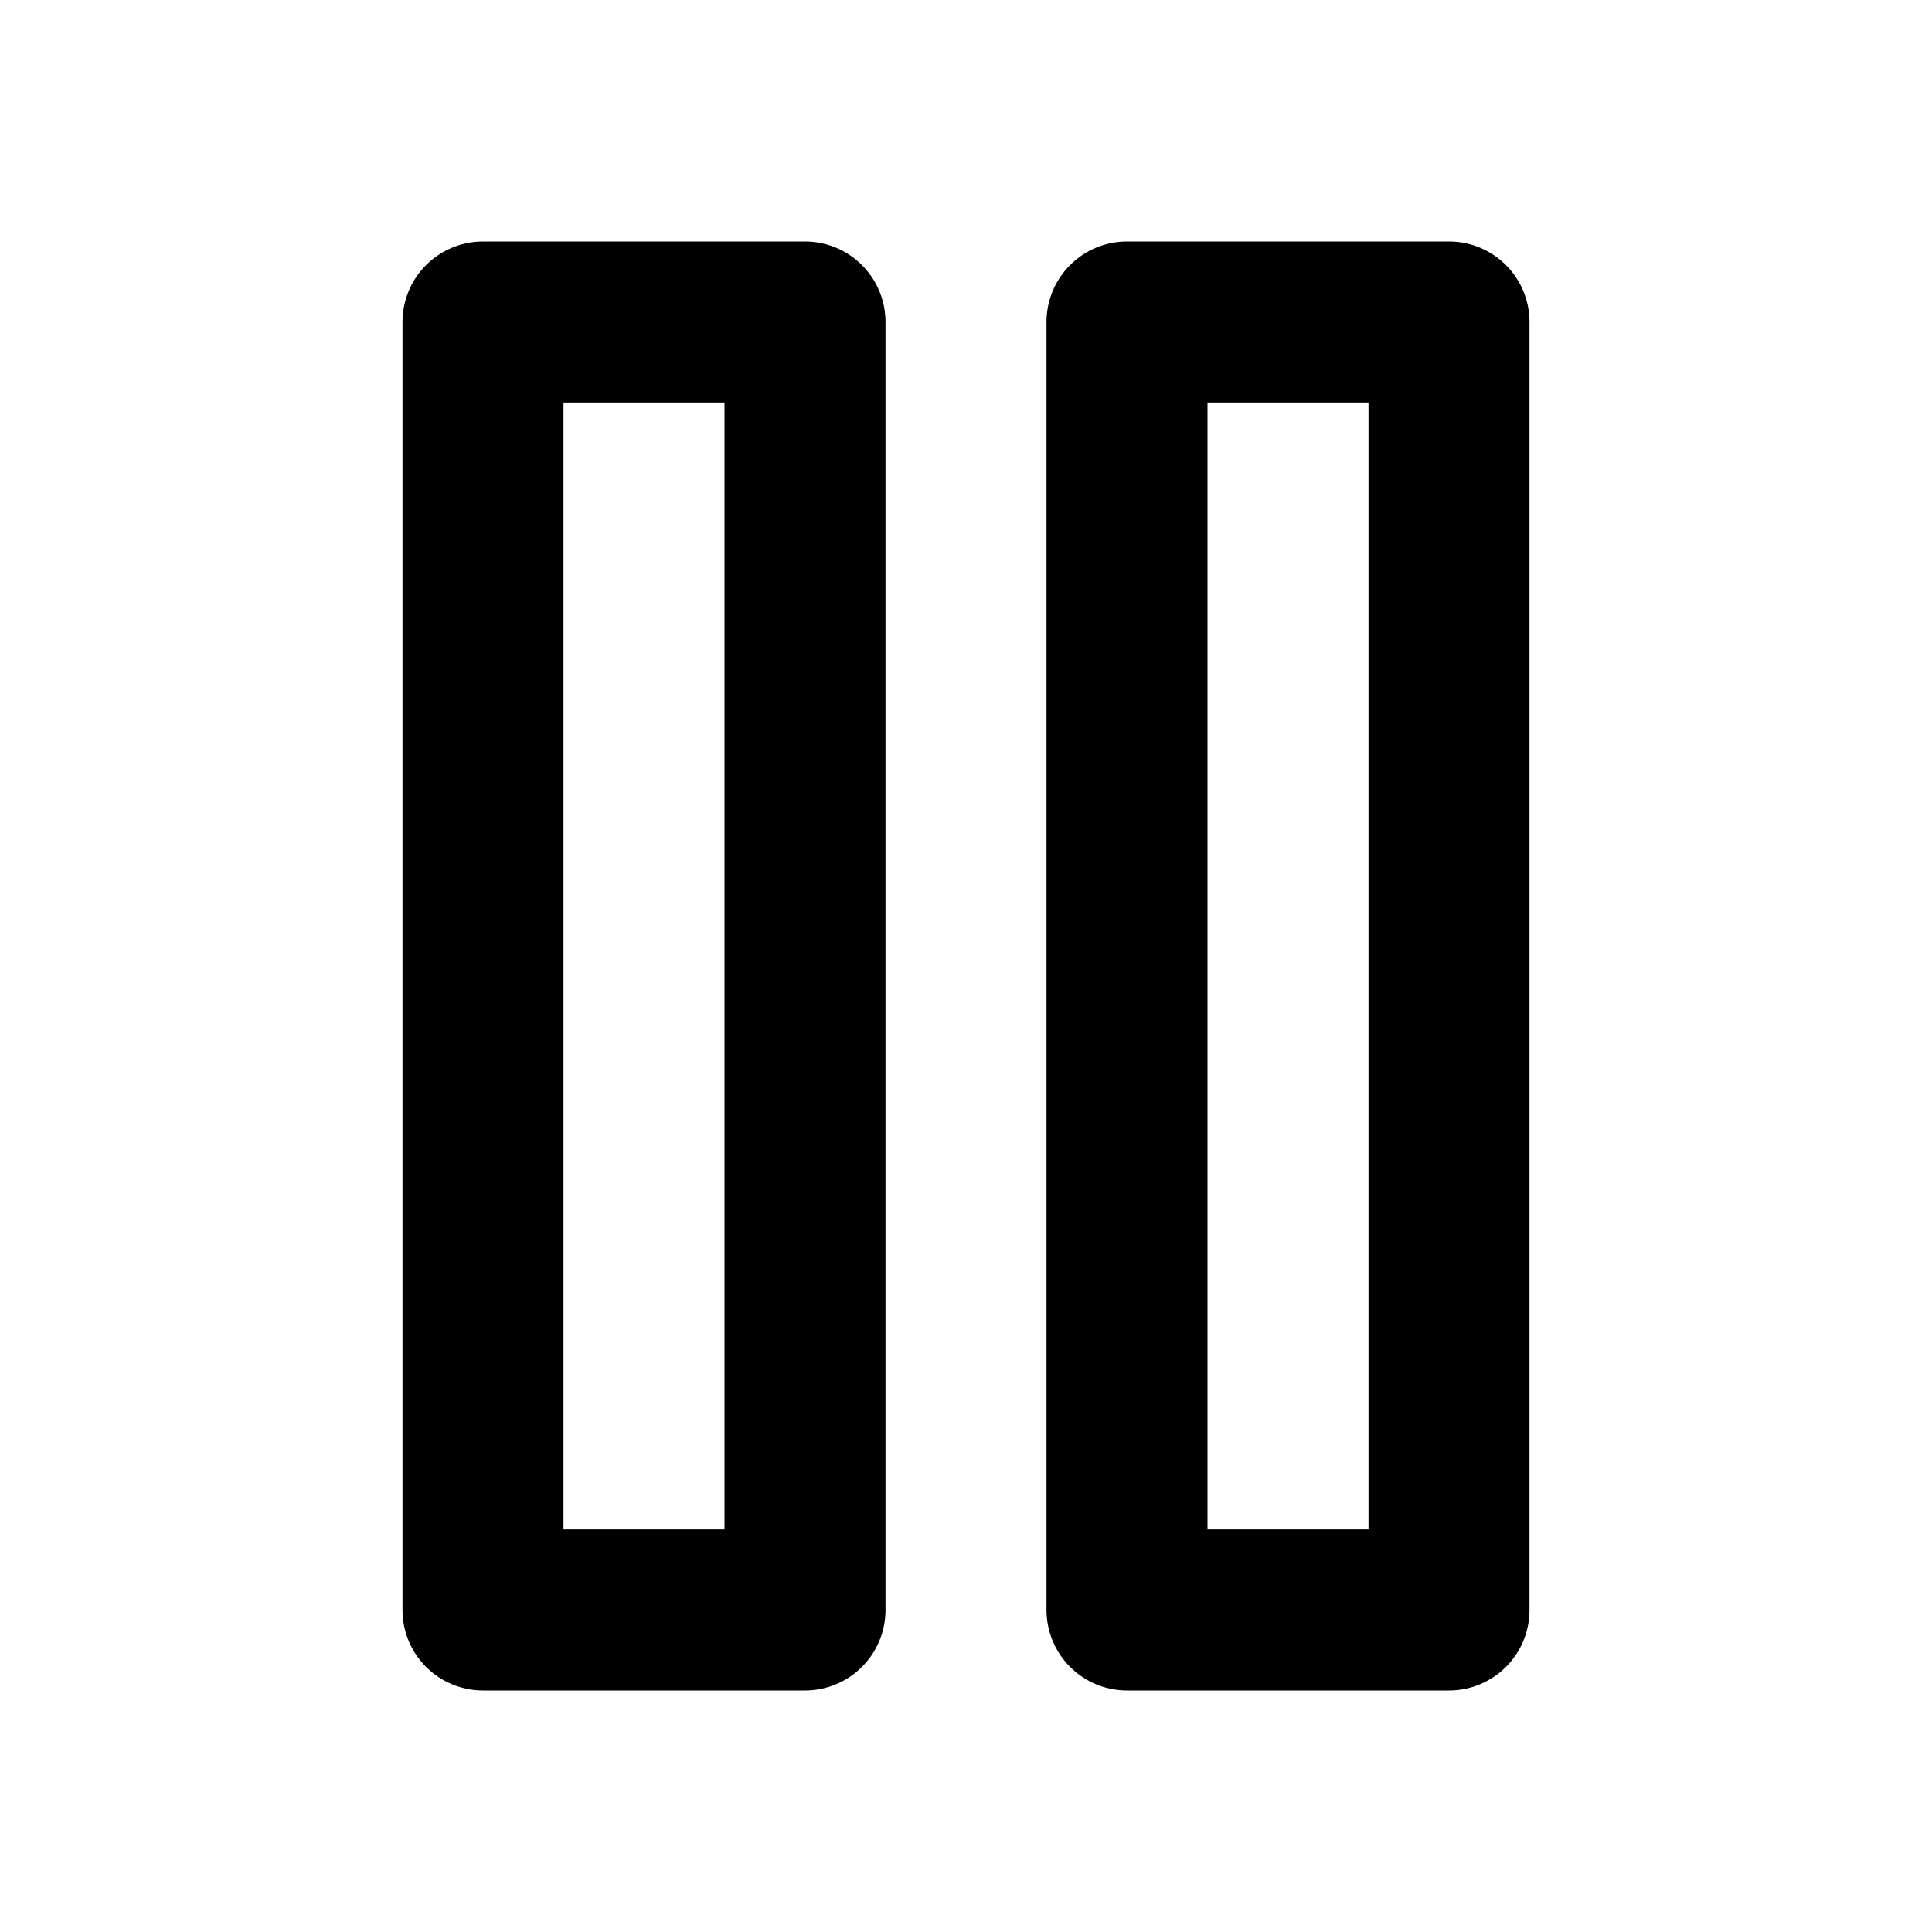
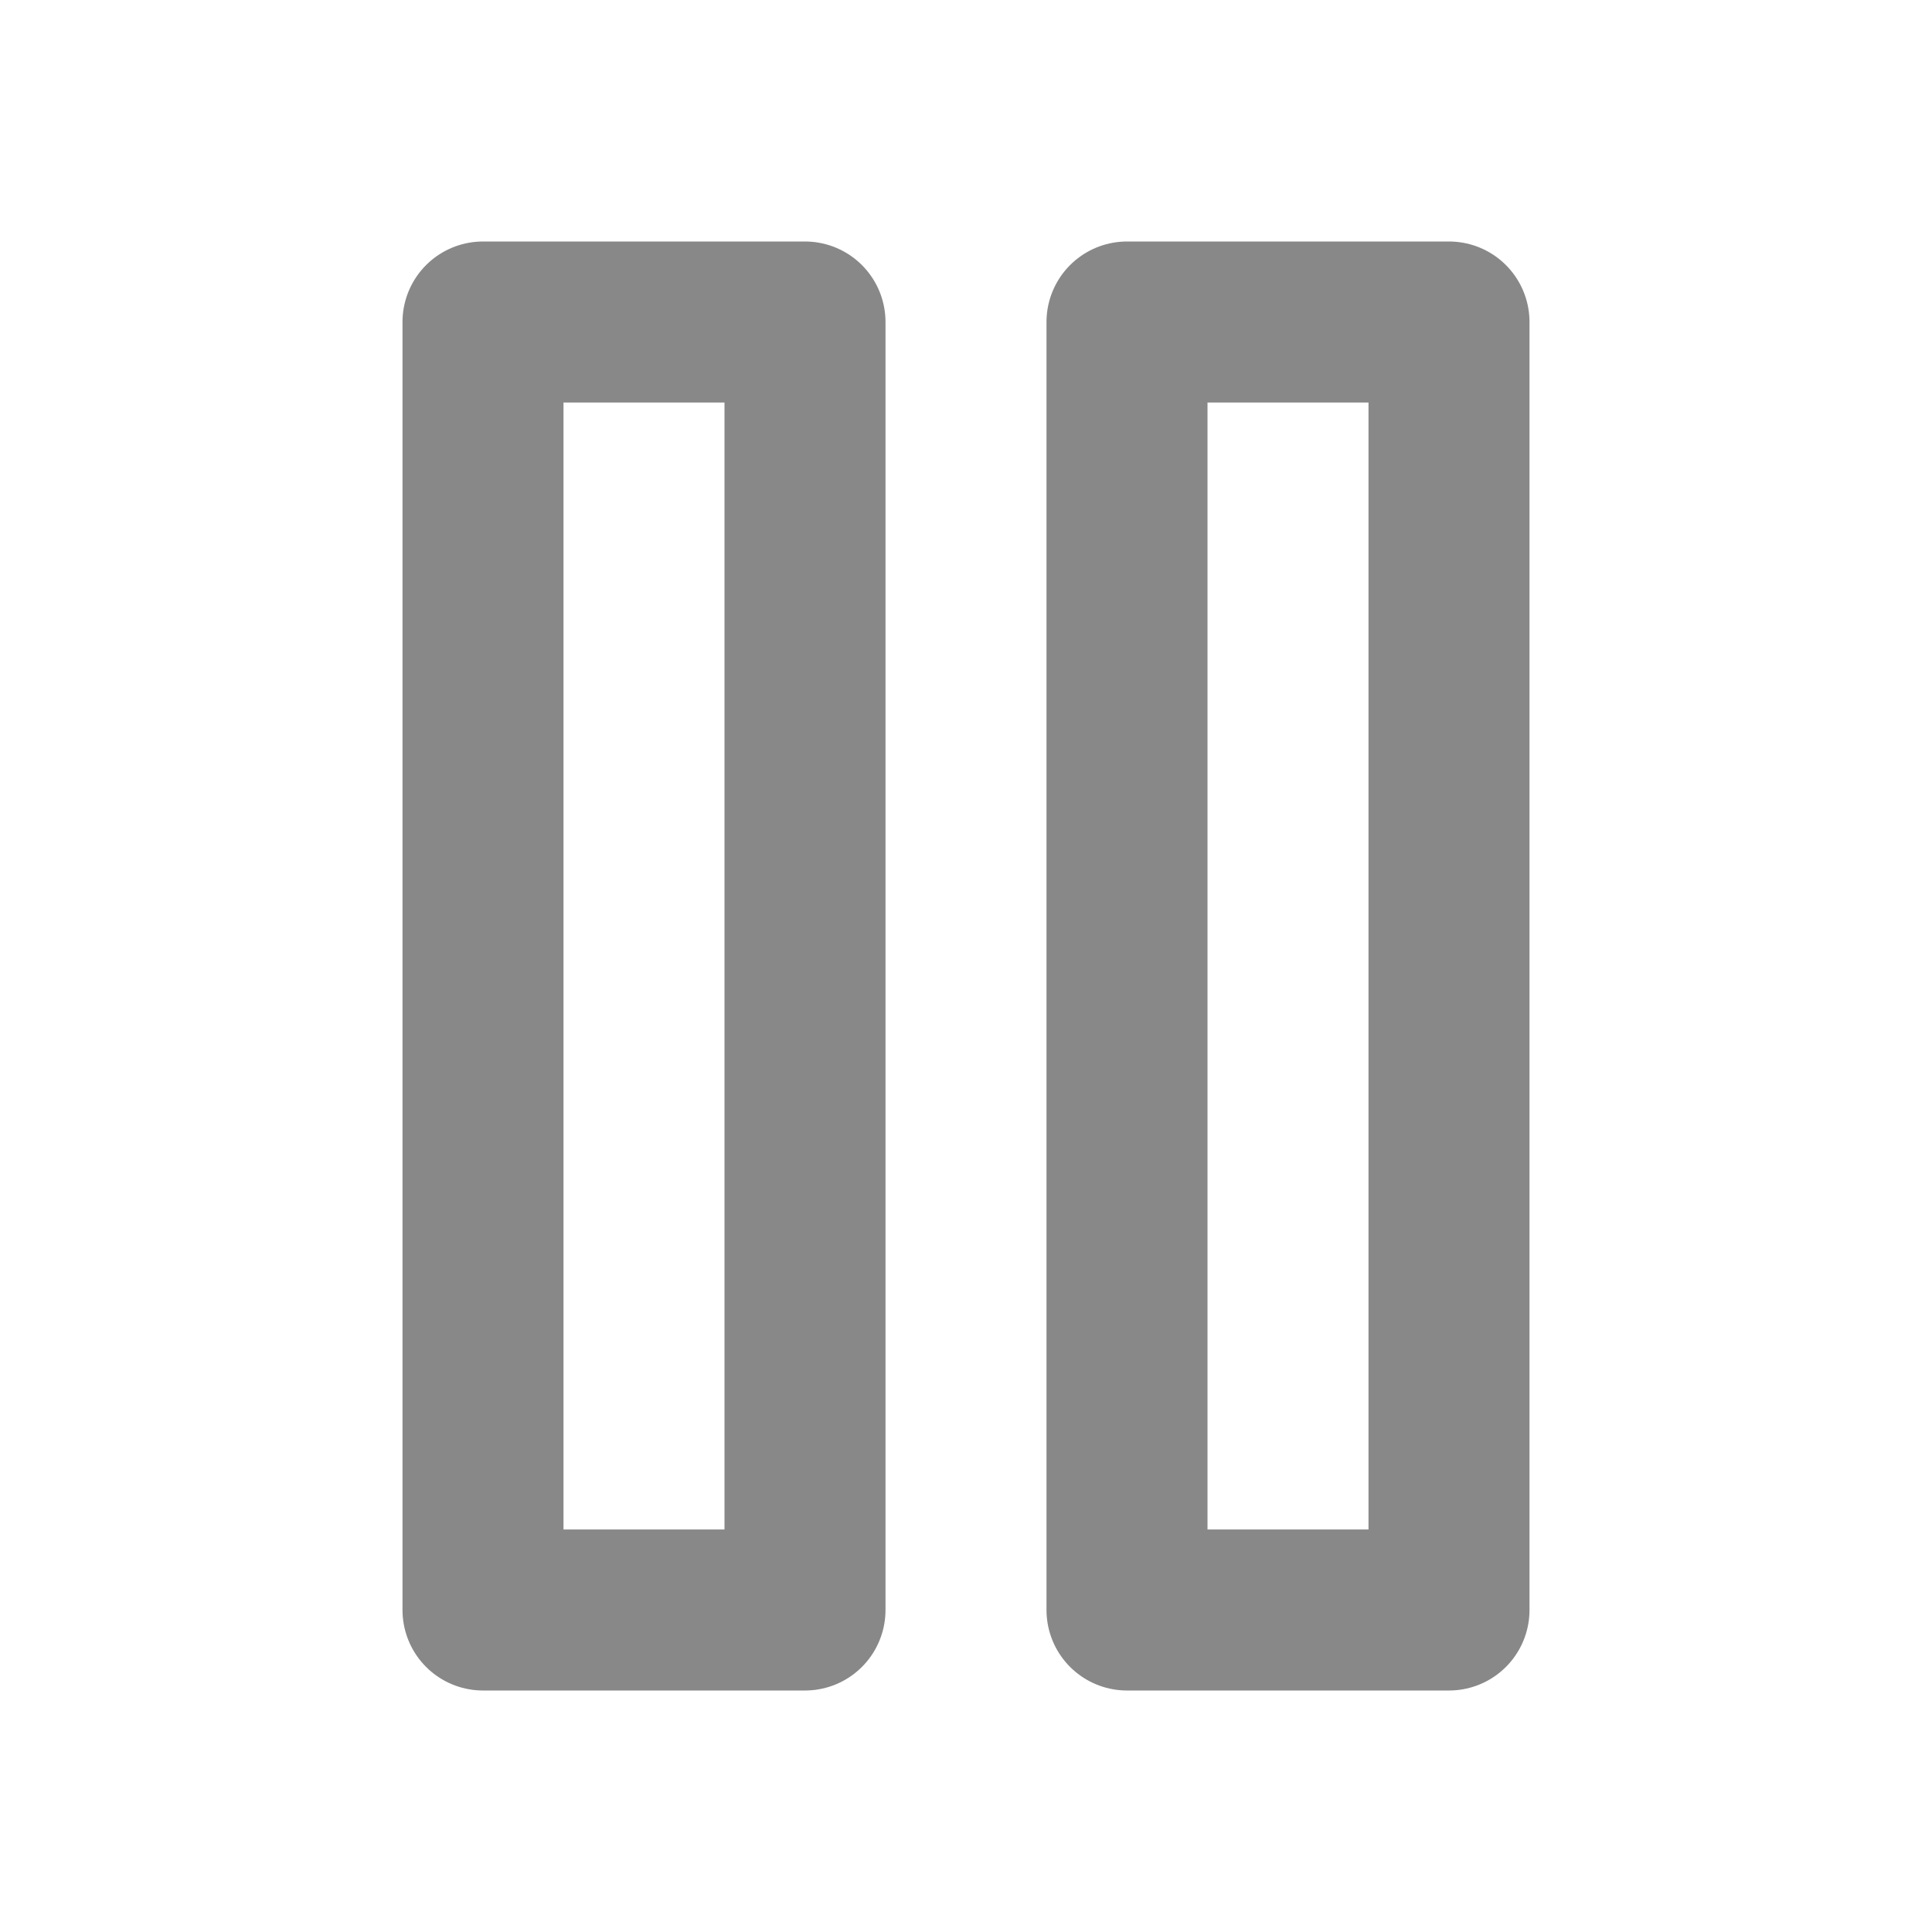
- <svg xmlns="http://www.w3.org/2000/svg" width="24" height="24" viewBox="0 0 24 24" fill="none" stroke="currentColor" stroke-width="2" stroke-linecap="round" stroke-linejoin="round" class="feather feather-pause">
+ <svg xmlns="http://www.w3.org/2000/svg" width="24" height="24" viewBox="0 0 24 24" fill="none" stroke="#888" stroke-width="2" stroke-linecap="round" stroke-linejoin="round" class="feather feather-pause">
  <rect x="6" y="4" width="4" height="16" />
  <rect x="14" y="4" width="4" height="16" />
</svg>
